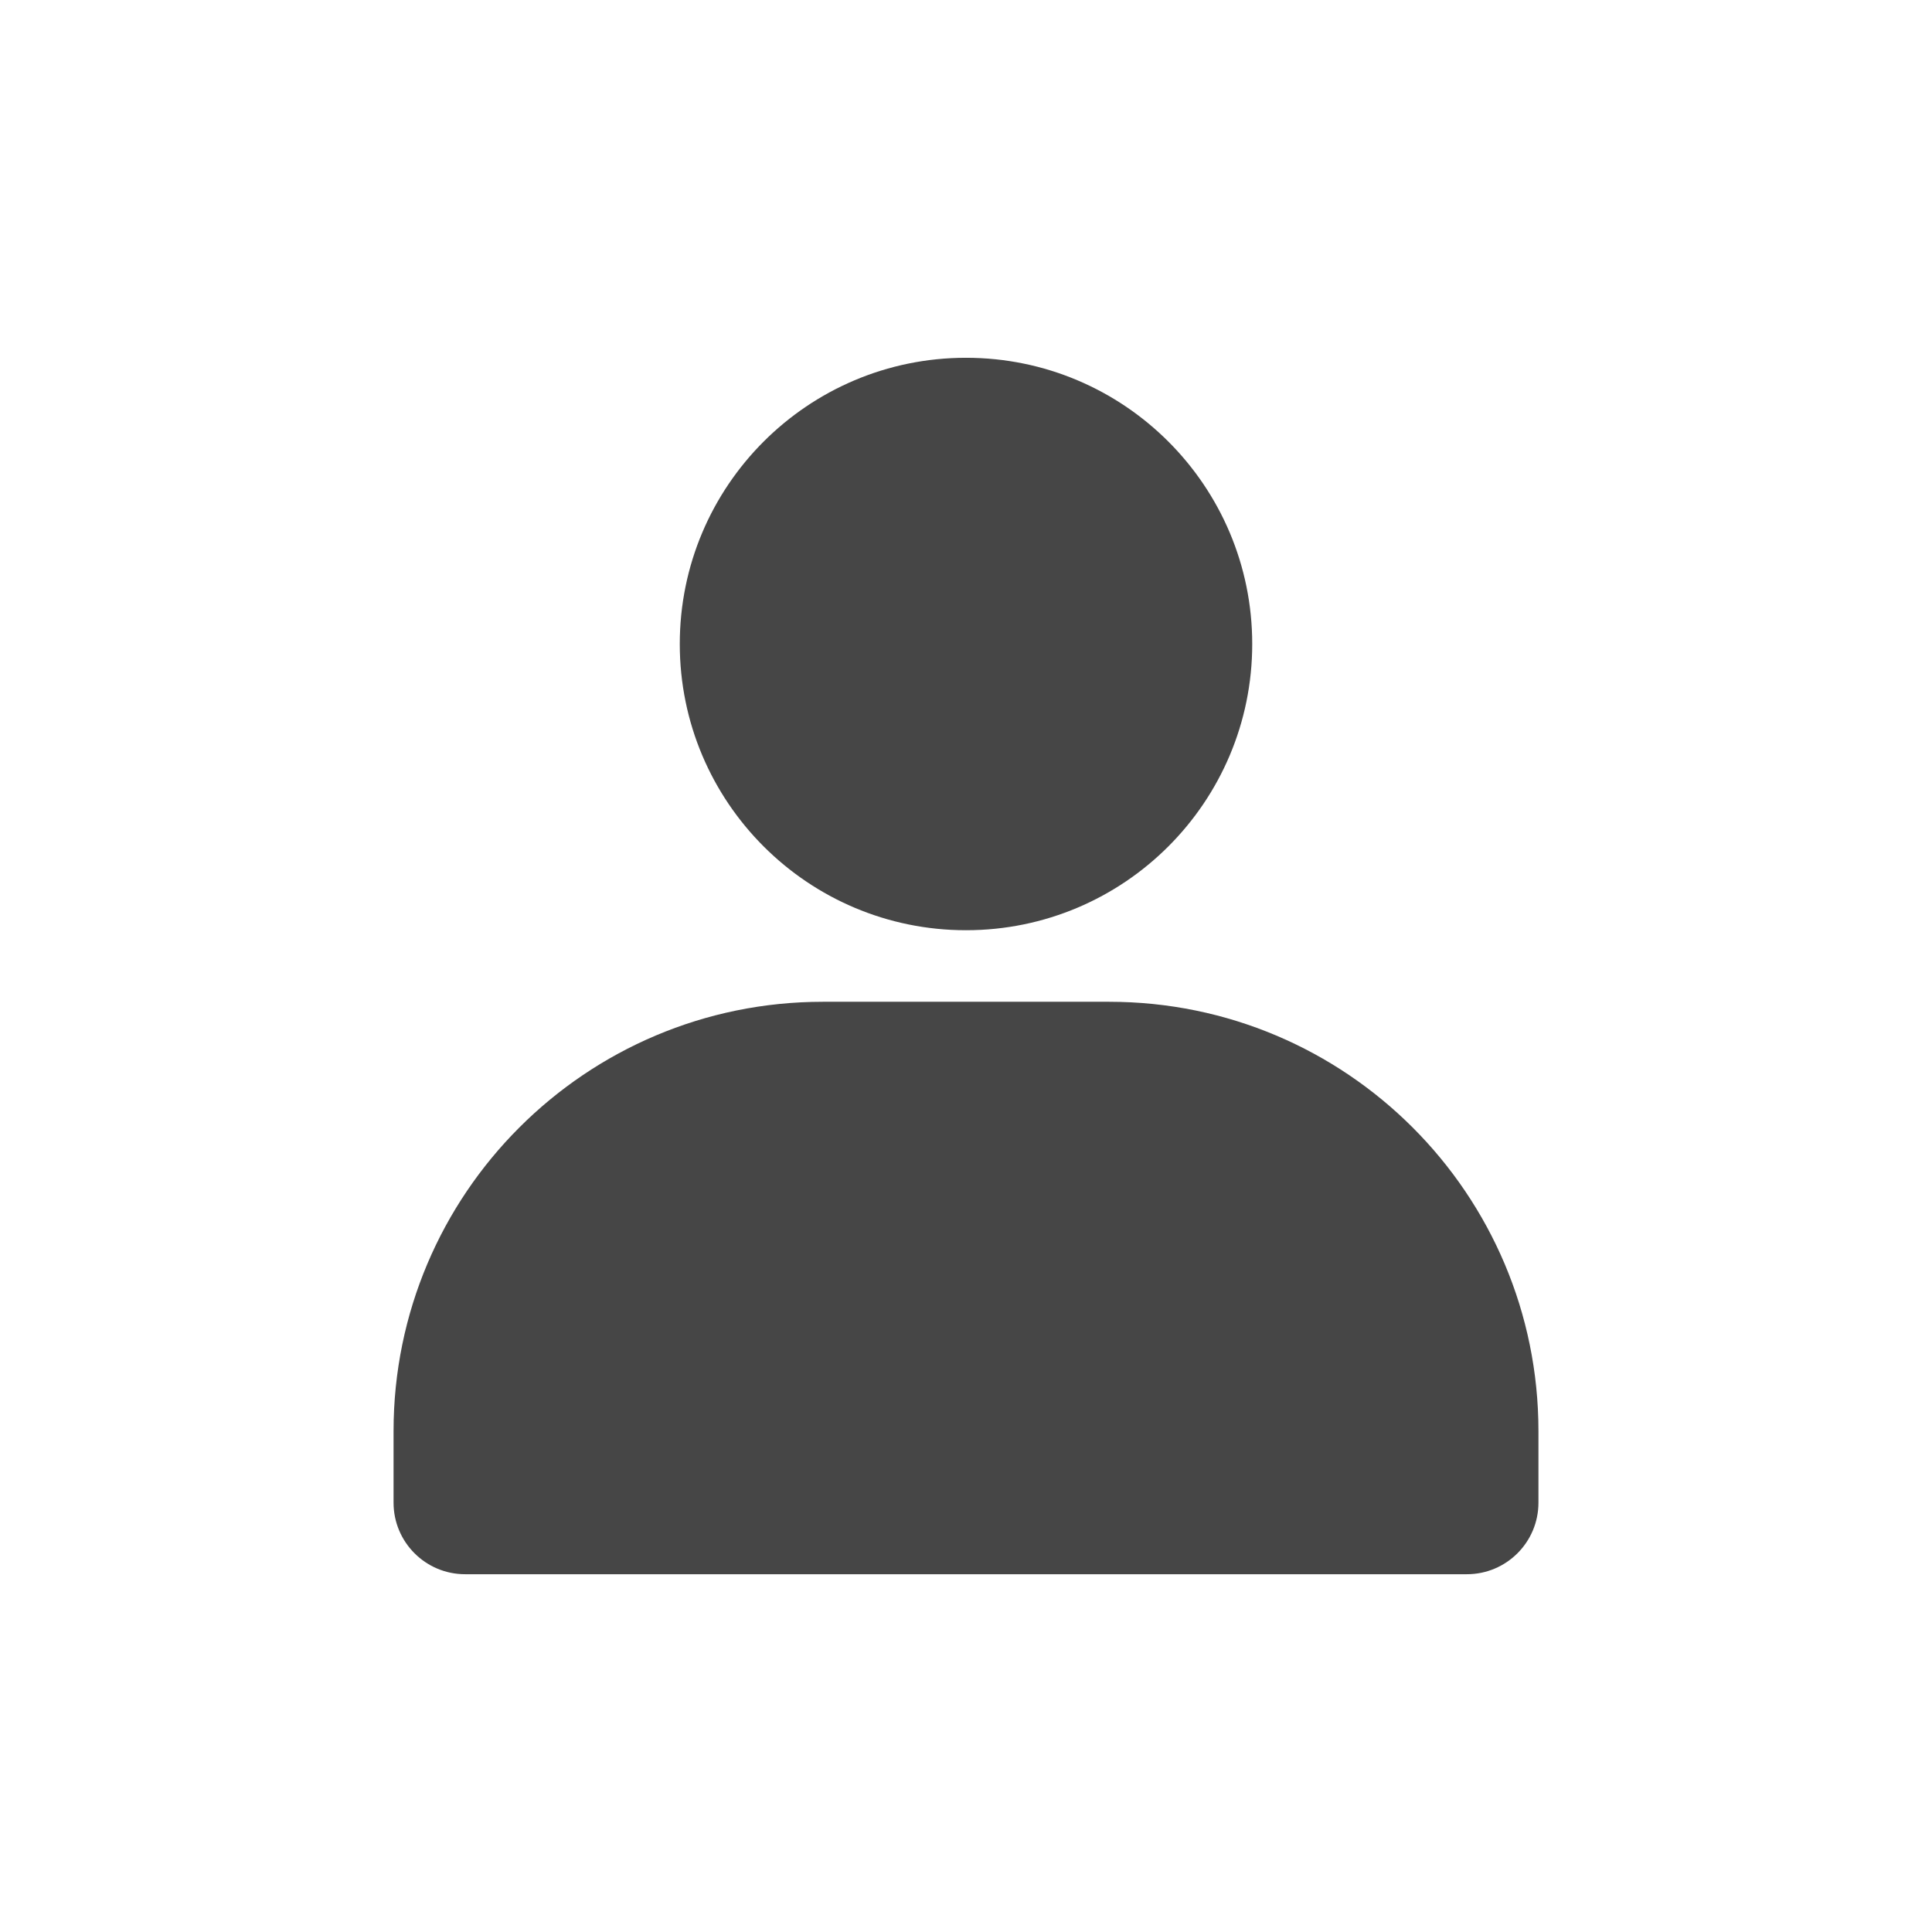
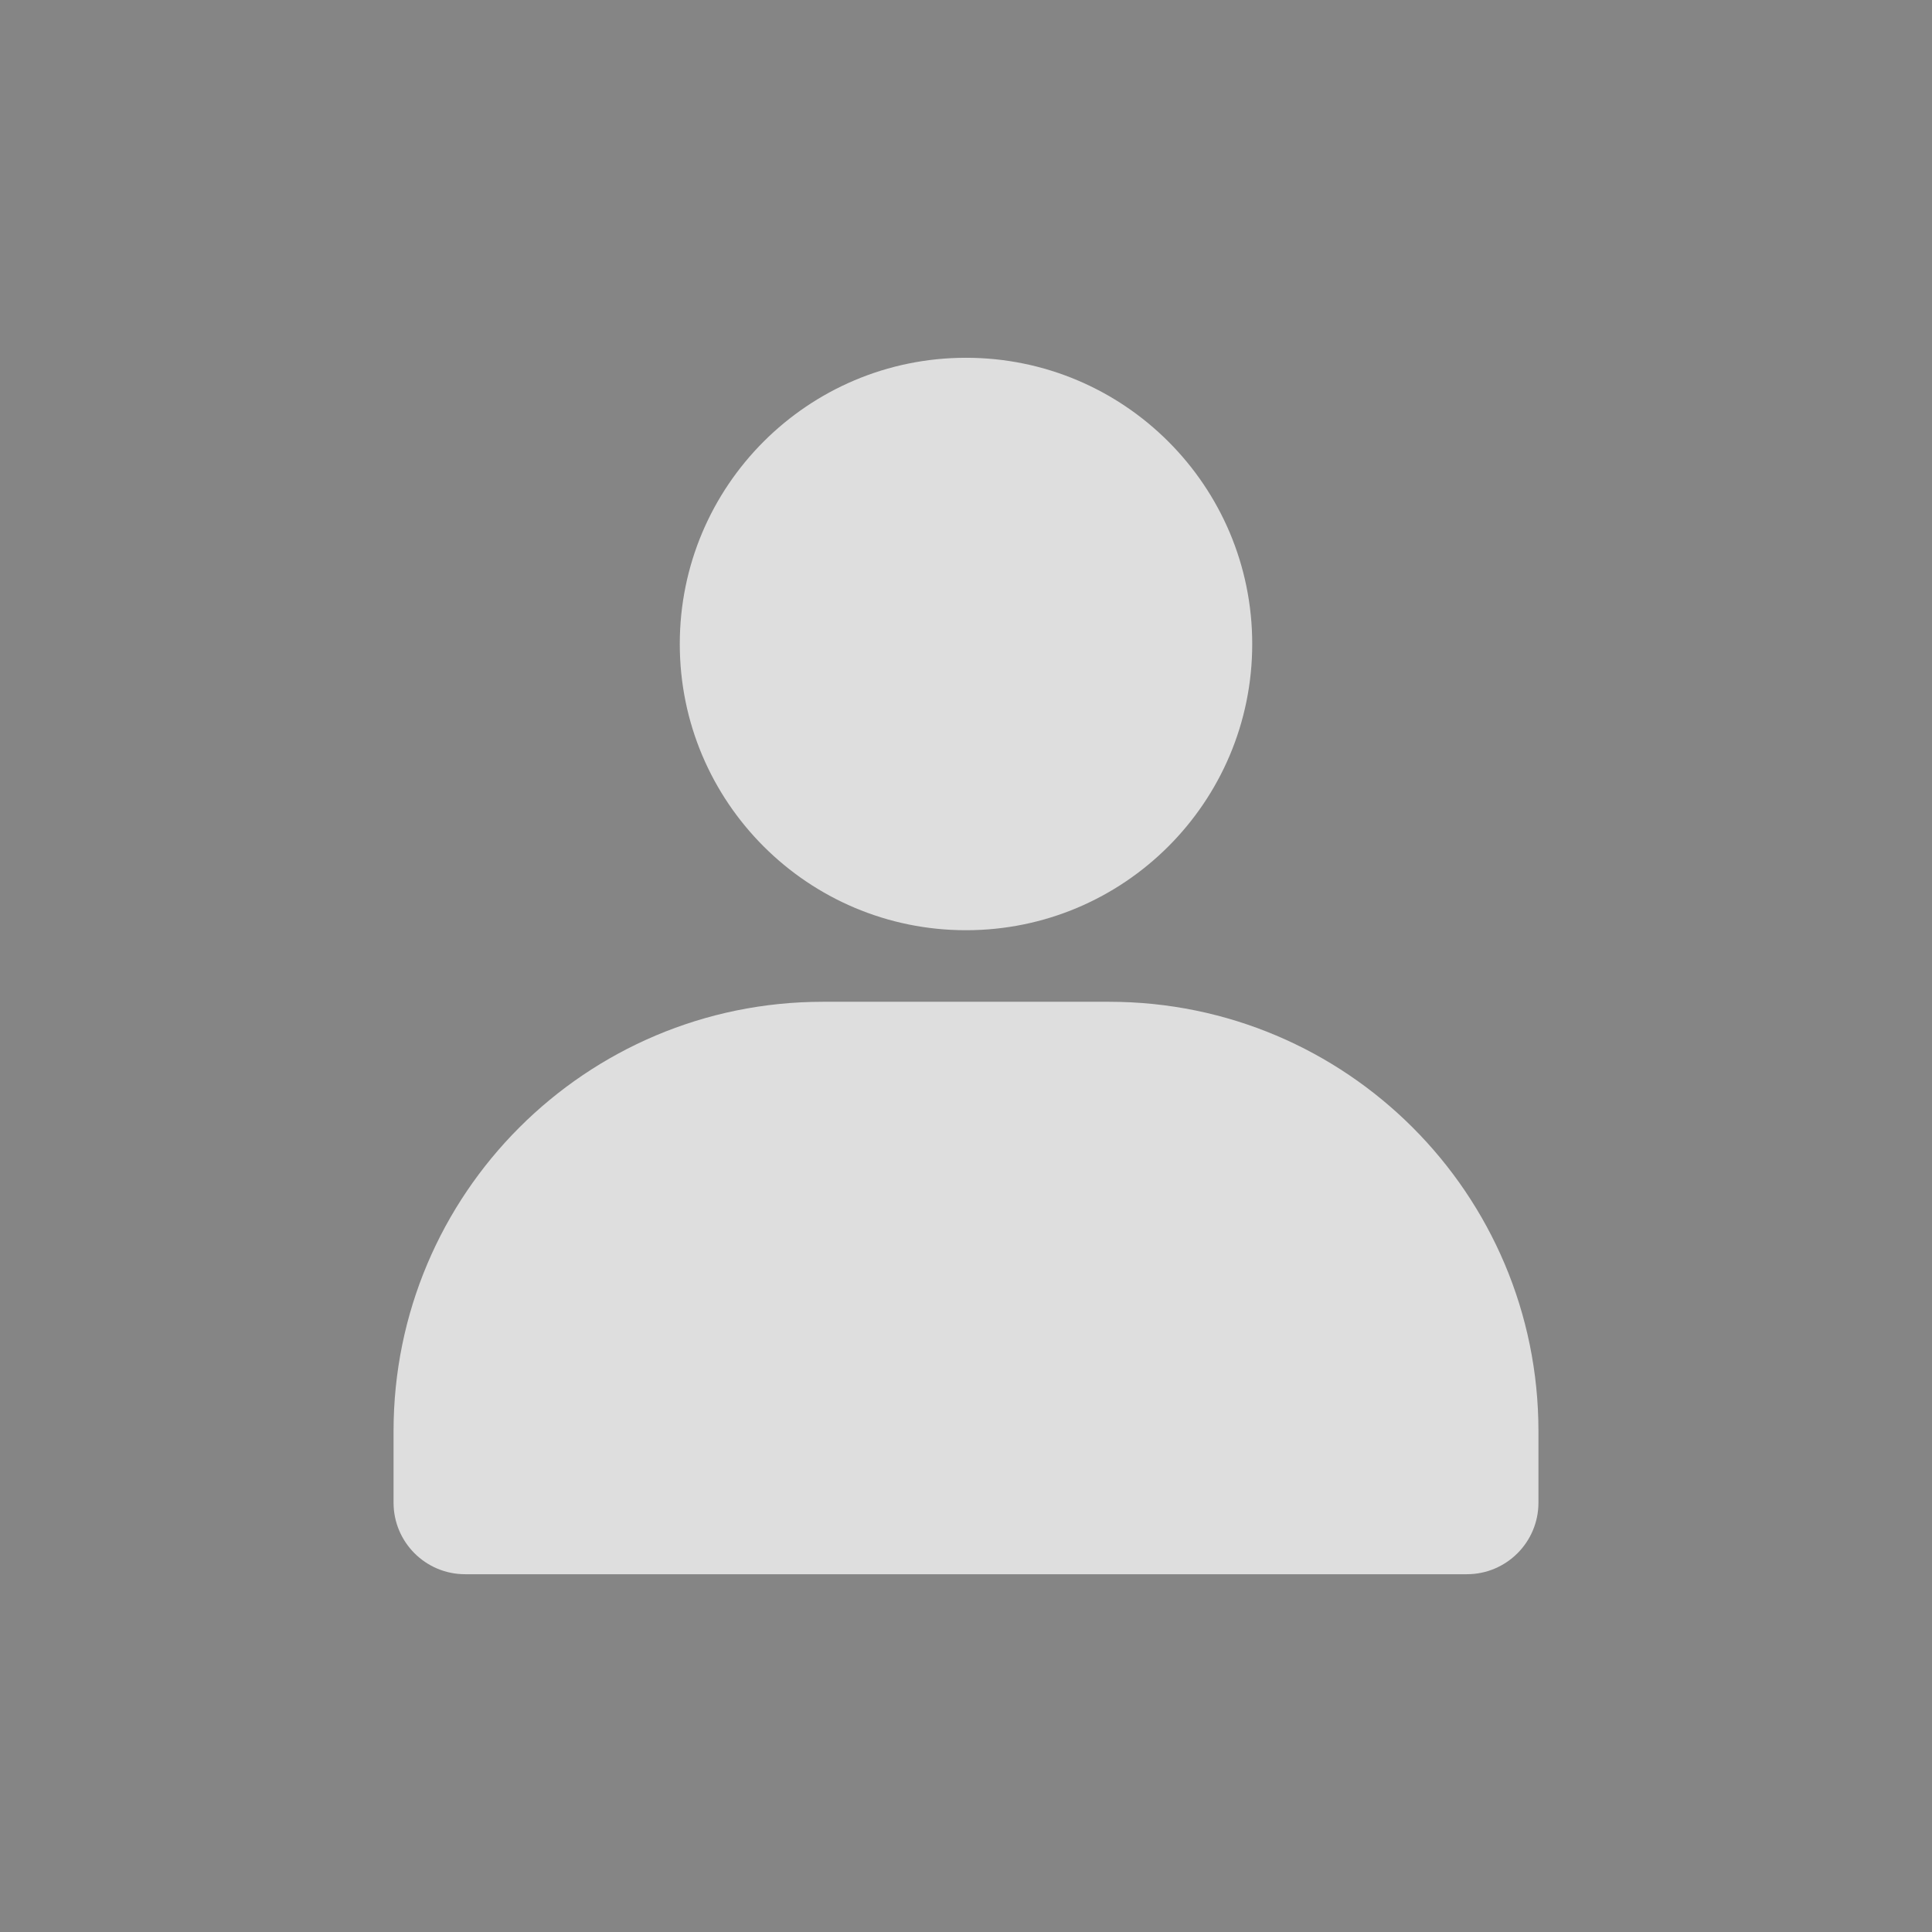
<svg xmlns="http://www.w3.org/2000/svg" height="27" width="27" viewBox="0 0 27 27" version="1.1" id="svg8">
  <defs id="defs12" />
-   <rect style="opacity:0.996;fill:#ffffff;stroke:none;stroke-width:2.646;stroke-linecap:square" id="rect848" width="27" height="27" x="0" y="0" />
+   <rect style="opacity:0.996;fill:#858585;stroke:none;stroke-width:2.646;stroke-linecap:square;fill-opacity:1" id="rect848" width="27" height="27" x="0" y="0" />
  <g id="g852" transform="translate(1.5,1)">
-     <circle id="circle4" r="4" fill="#464646" cy="8" cx="12" />
-     <path id="path6" fill="#464646" d="m 20,19 v 1 a 1,1 0 0 1 -1,1 H 5 A 1,1 0 0 1 4,20 v -1 a 6,6 0 0 1 6,-6 h 4 a 6,6 0 0 1 6,6 z" />
+     <circle style="fill:#dedede;fill-opacity:1" id="circle4" r="4" fill="#464646" cy="8" cx="12" />
+     <path style="fill:#dedede;fill-opacity:1" id="path6" fill="#464646" d="m 20,19 v 1 a 1,1 0 0 1 -1,1 H 5 A 1,1 0 0 1 4,20 v -1 a 6,6 0 0 1 6,-6 h 4 a 6,6 0 0 1 6,6 z" />
  </g>
</svg>
